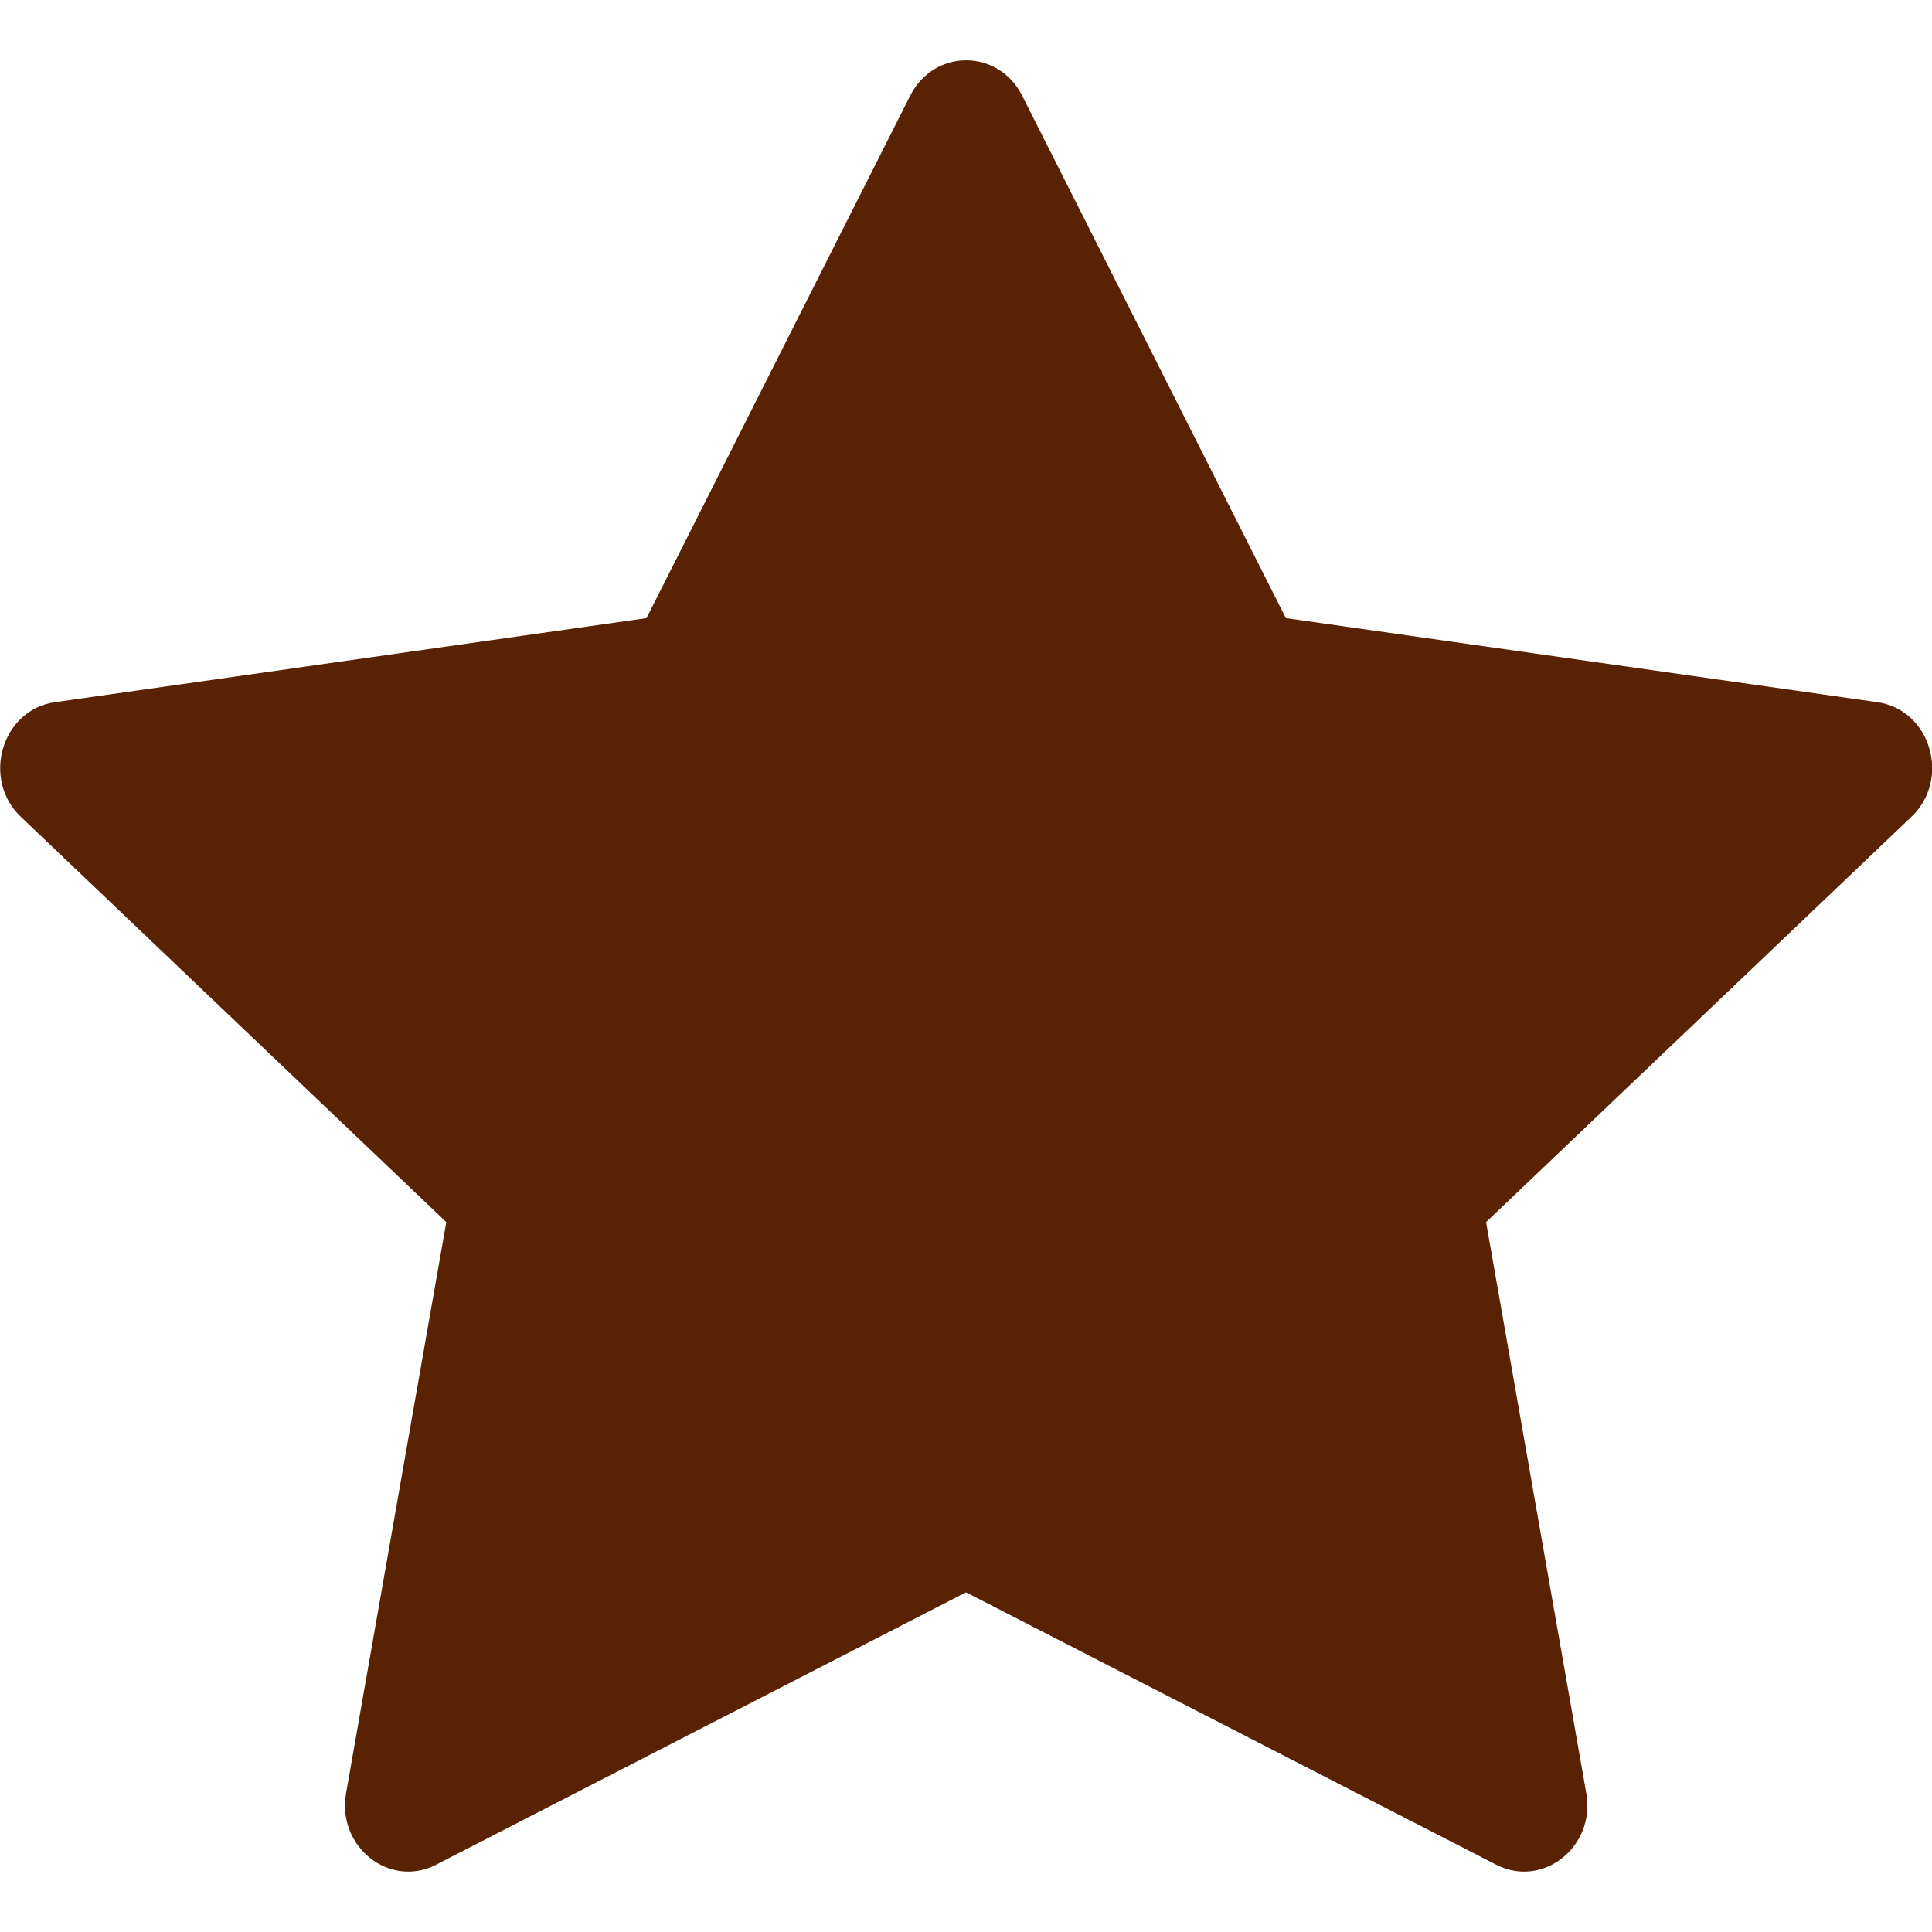
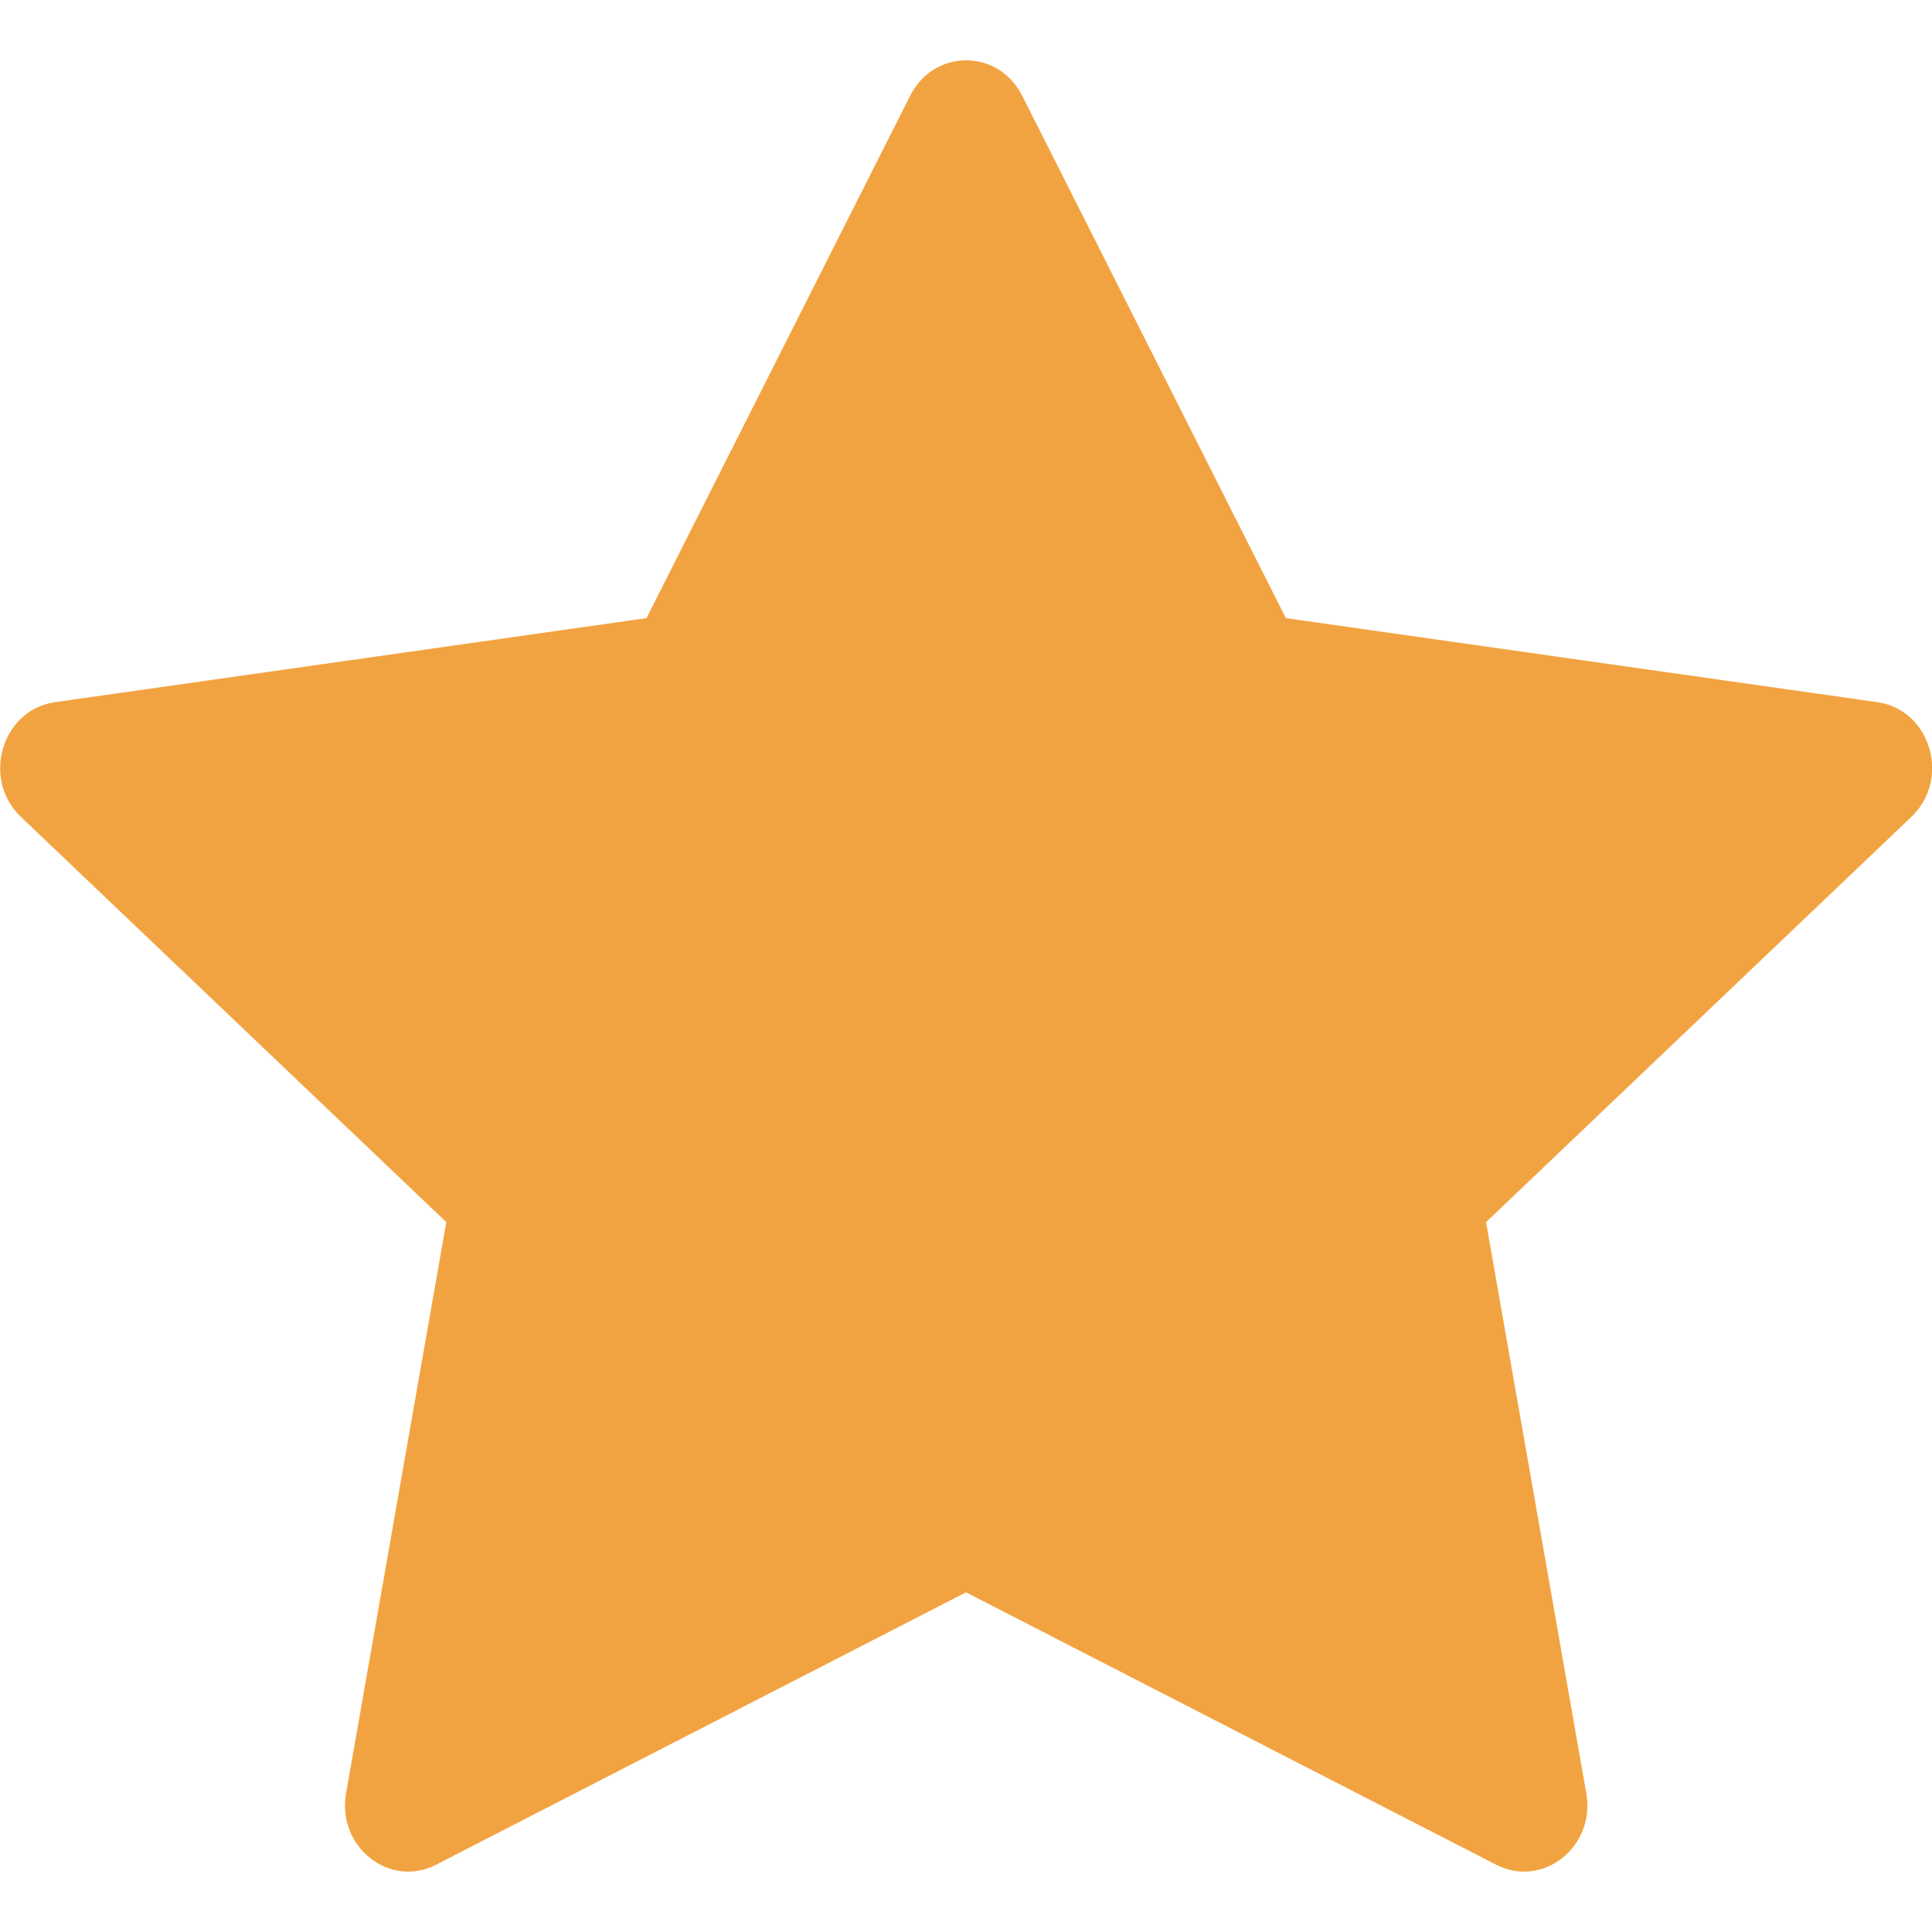
- <svg xmlns="http://www.w3.org/2000/svg" width="48" height="48" fill="#592202" class="bi bi-star-fill" viewBox="0 0 16 16">
+ <svg xmlns="http://www.w3.org/2000/svg" width="48" height="48" fill="#F2A341" class="bi bi-star-fill" viewBox="0 0 16 16">
  <path d="M3.612 15.443c-.386.198-.824-.149-.746-.592l.83-4.73L.173 6.765c-.329-.314-.158-.888.283-.95l4.898-.696L7.538.792c.197-.39.73-.39.927 0l2.184 4.327 4.898.696c.441.062.612.636.282.95l-3.522 3.356.83 4.73c.078.443-.36.79-.746.592L8 13.187l-4.389 2.256z" />
</svg>
